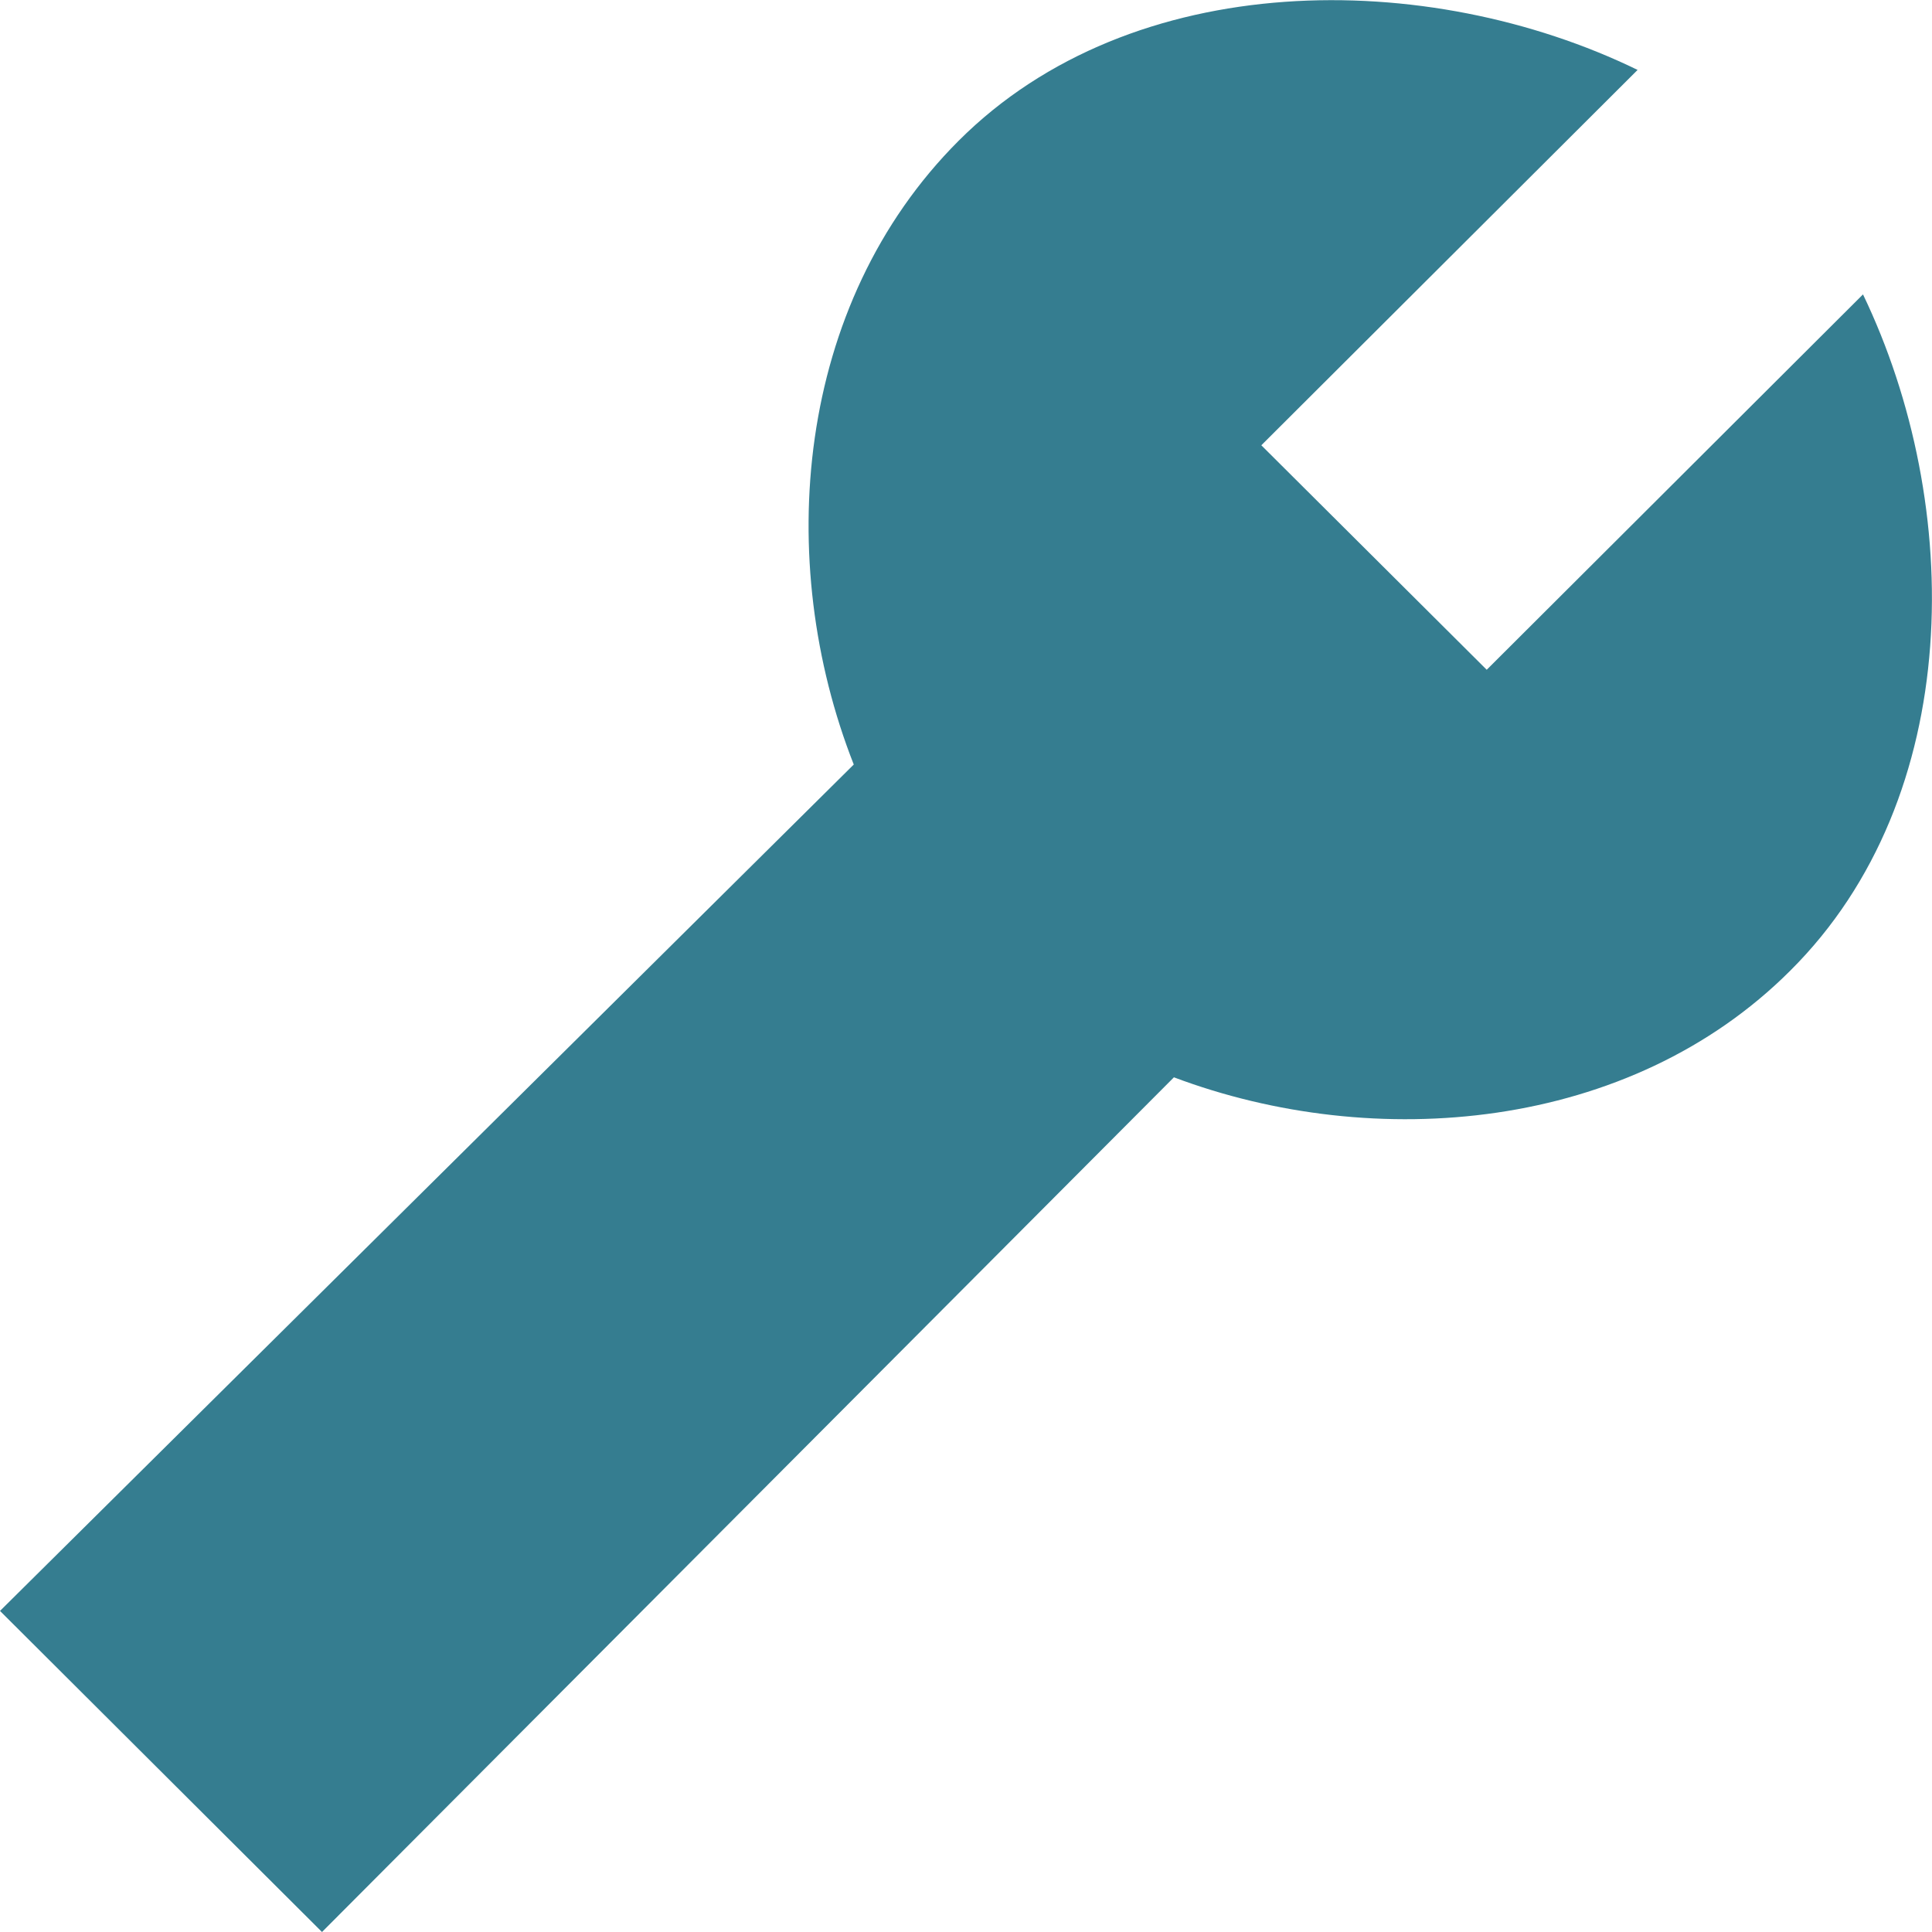
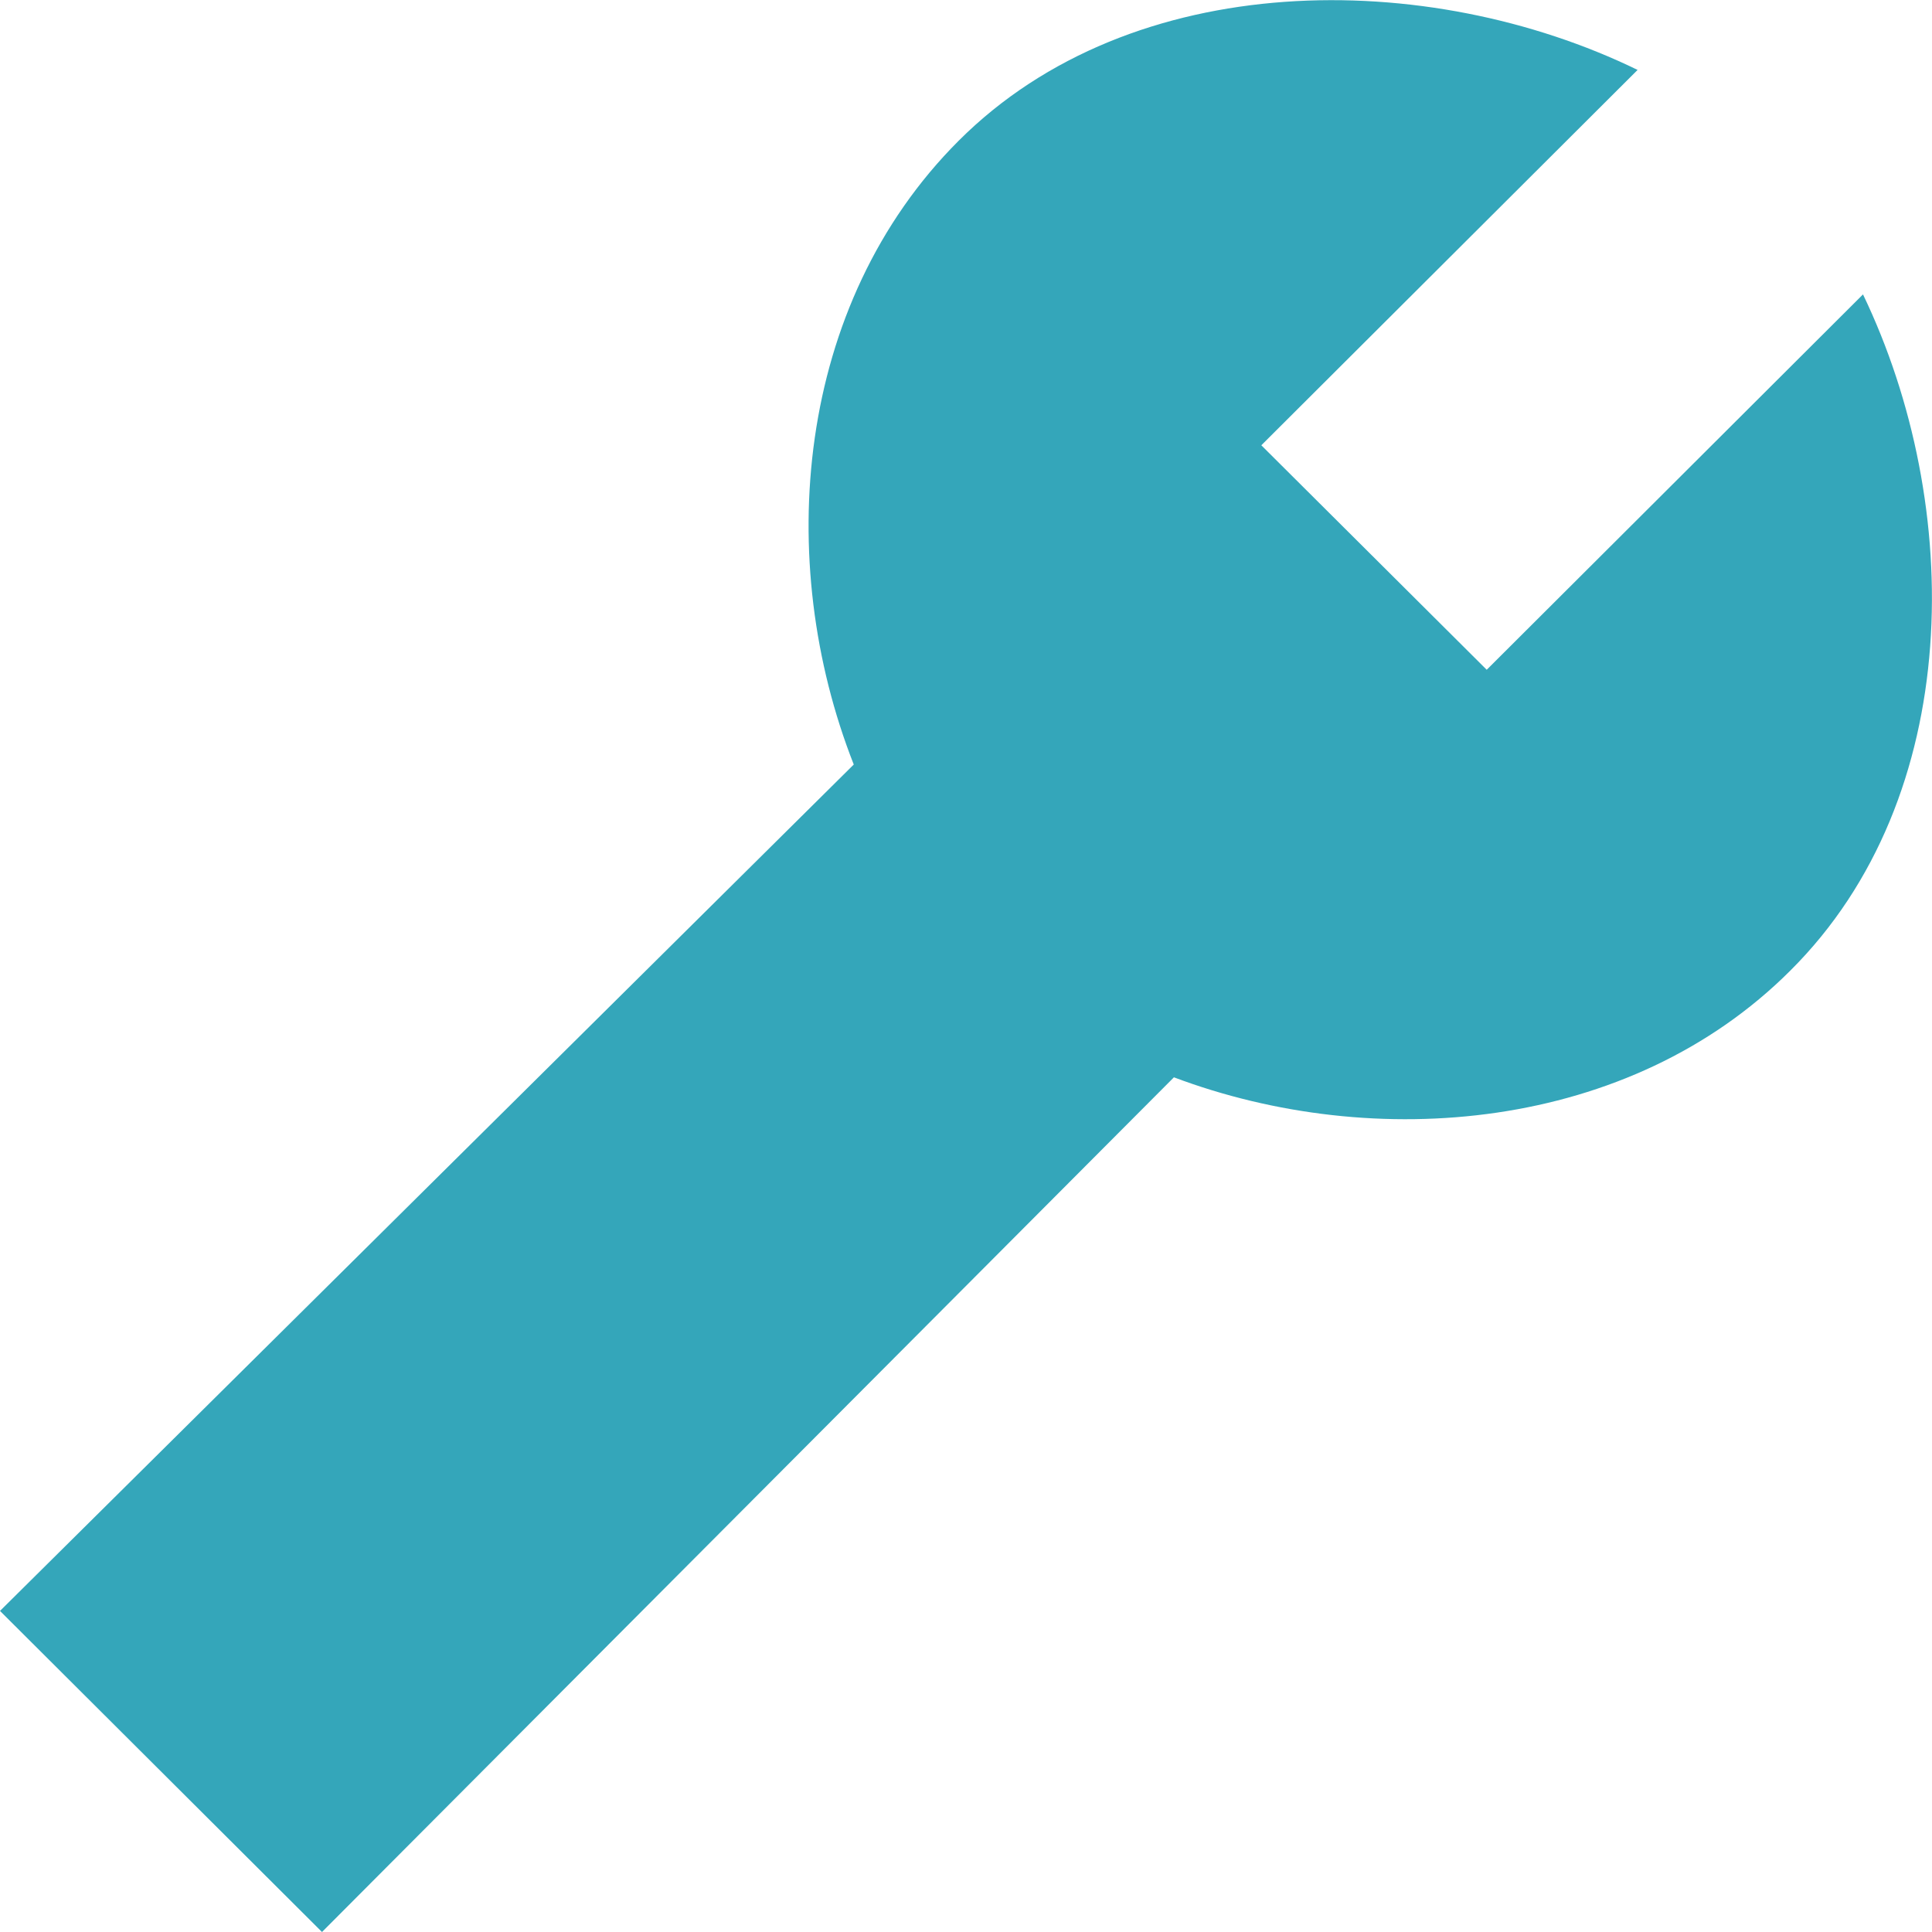
<svg xmlns="http://www.w3.org/2000/svg" id="Layer_1" version="1.1" viewBox="0 0 21 21">
  <defs>
    <style>
      .st0 {
-         fill: #357d90;
+         fill: #34a6ba;
      }
    </style>
  </defs>
  <path class="st0" d="M9.28,8.31L0,17.51l3.5,3.49,9.26-9.29c2.18.82,4.95.59,6.7-1.16,1.9-1.89,1.89-5.06.79-7.35l-4.09,4.08-2.45-2.44L17.8.76c-2.28-1.11-5.49-1.12-7.38.77-1.78,1.78-2.01,4.57-1.14,6.78Z" />
</svg>
